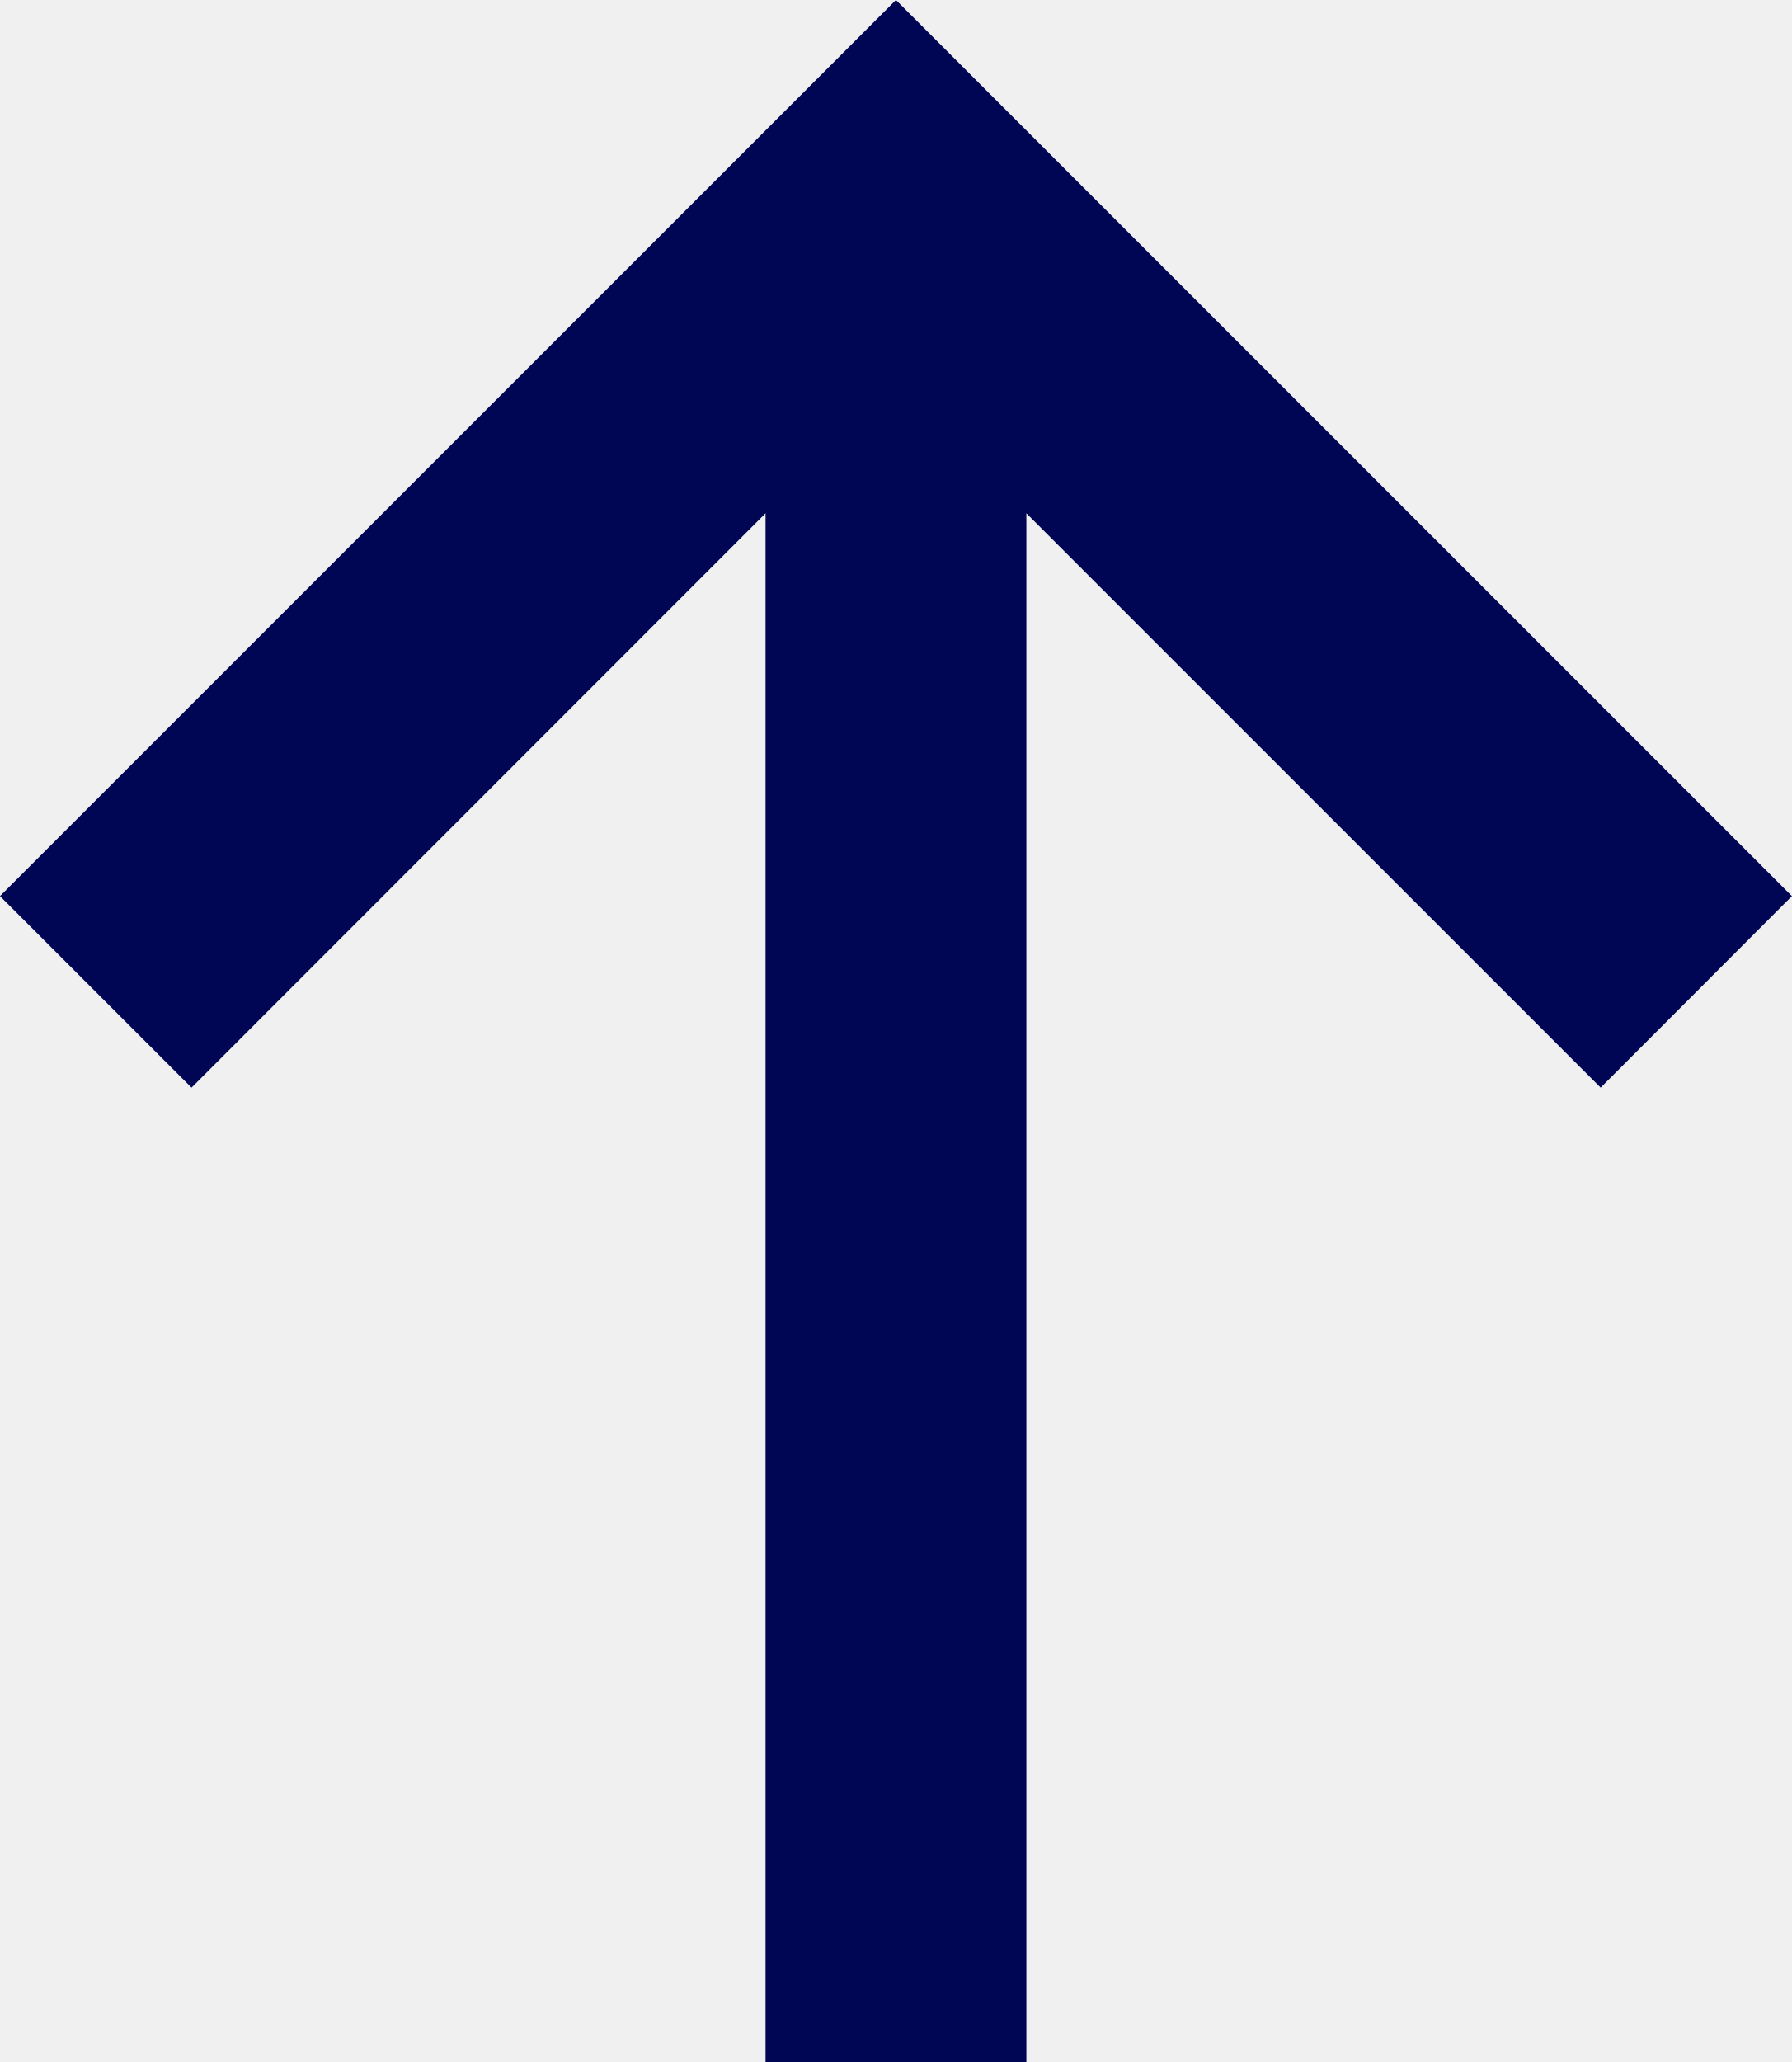
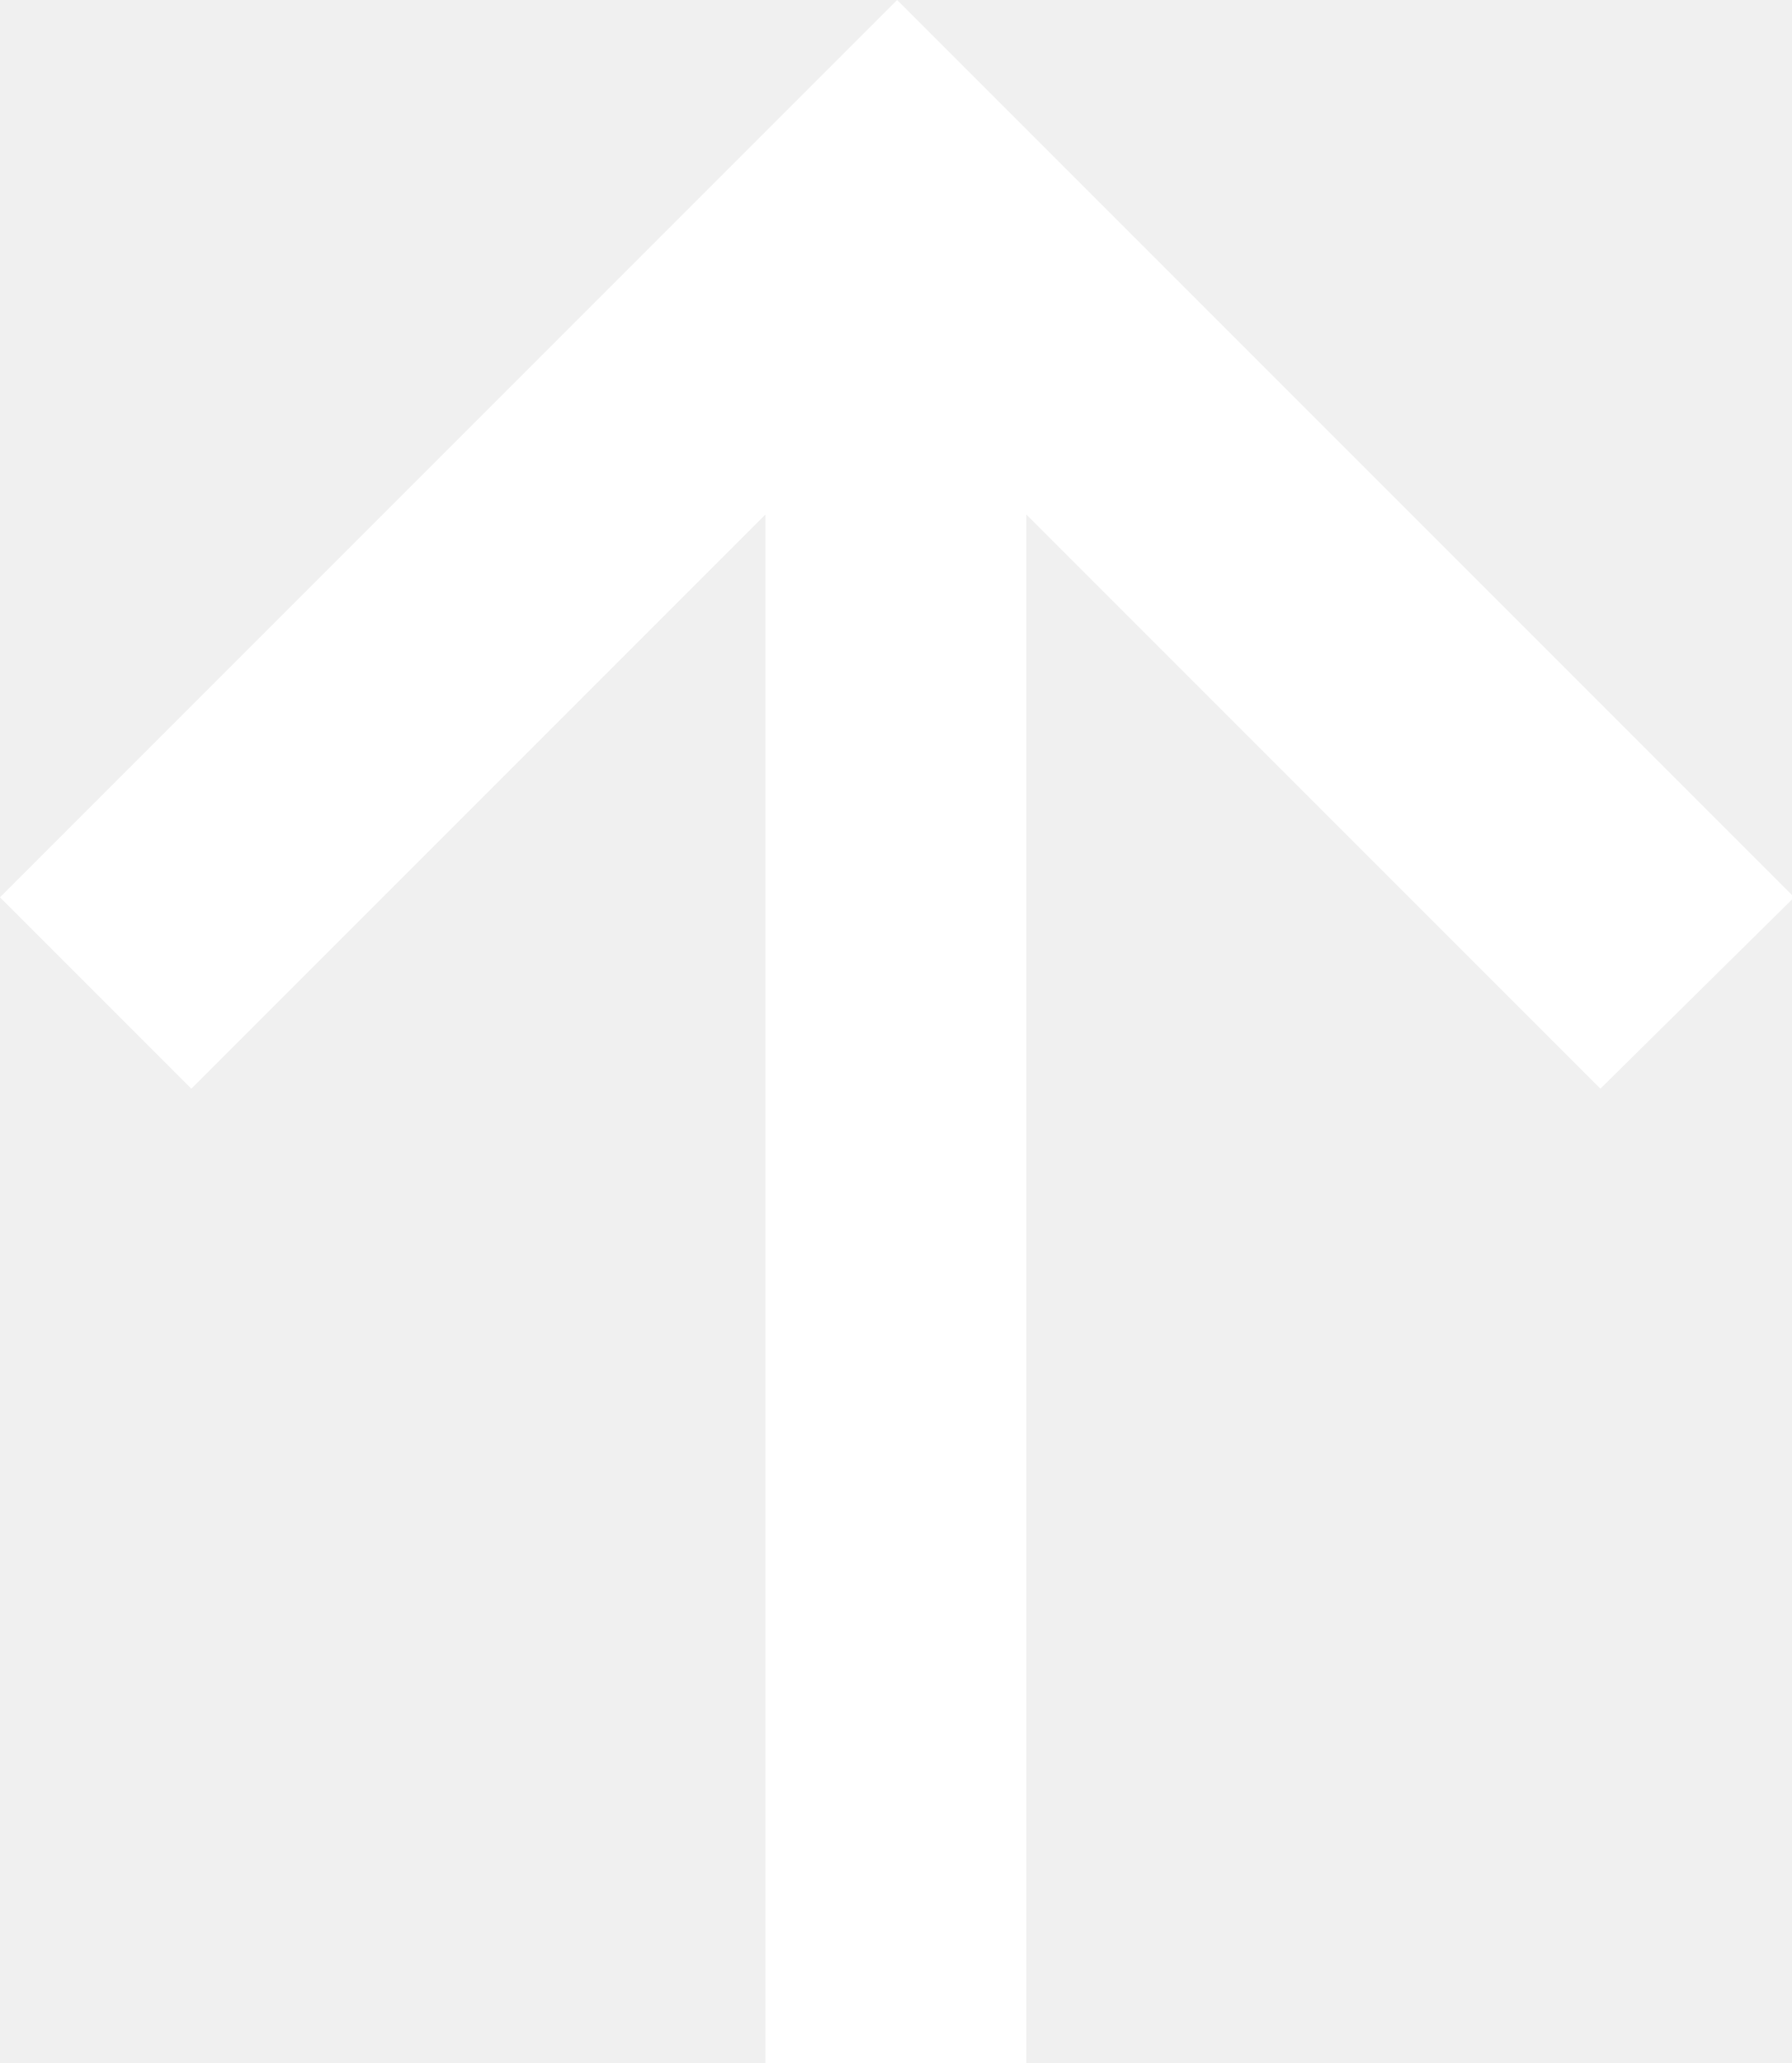
- <svg xmlns="http://www.w3.org/2000/svg" viewBox="0 0 72.14 83">
-   <defs>
-     <style>.cls-1{fill:#000653;fill-rule:evenodd;}</style>
-   </defs>
-   <g id="Layer_2" data-name="Layer 2">
-     <g id="Layer_2-2" data-name="Layer 2">
-       <path class="cls-1" d="M64.44,43.78,41.32,20.66V83H30.82V20.66L7.71,43.78,0,36.07,36.07,0,72.14,36.07Z" />
+ <svg xmlns="http://www.w3.org/2000/svg" version="1.1" id="Layer_1" x="0px" y="0px" viewBox="0 0 72.1 83" style="enable-background:new 0 0 72.1 83;" xml:space="preserve">
+   <style type="text/css">
+ 	.st0{fill-rule:evenodd;clip-rule:evenodd;fill:#FFFFFF;}
+ </style>
+   <g>
+     <g id="Layer_2-2">
+       <path class="st0" d="M64.4,43.8L41.3,20.7V83H30.8V20.7L7.7,43.8L0,36.1L36.1,0l36.1,36.1L64.4,43.8z" />
    </g>
  </g>
</svg>
